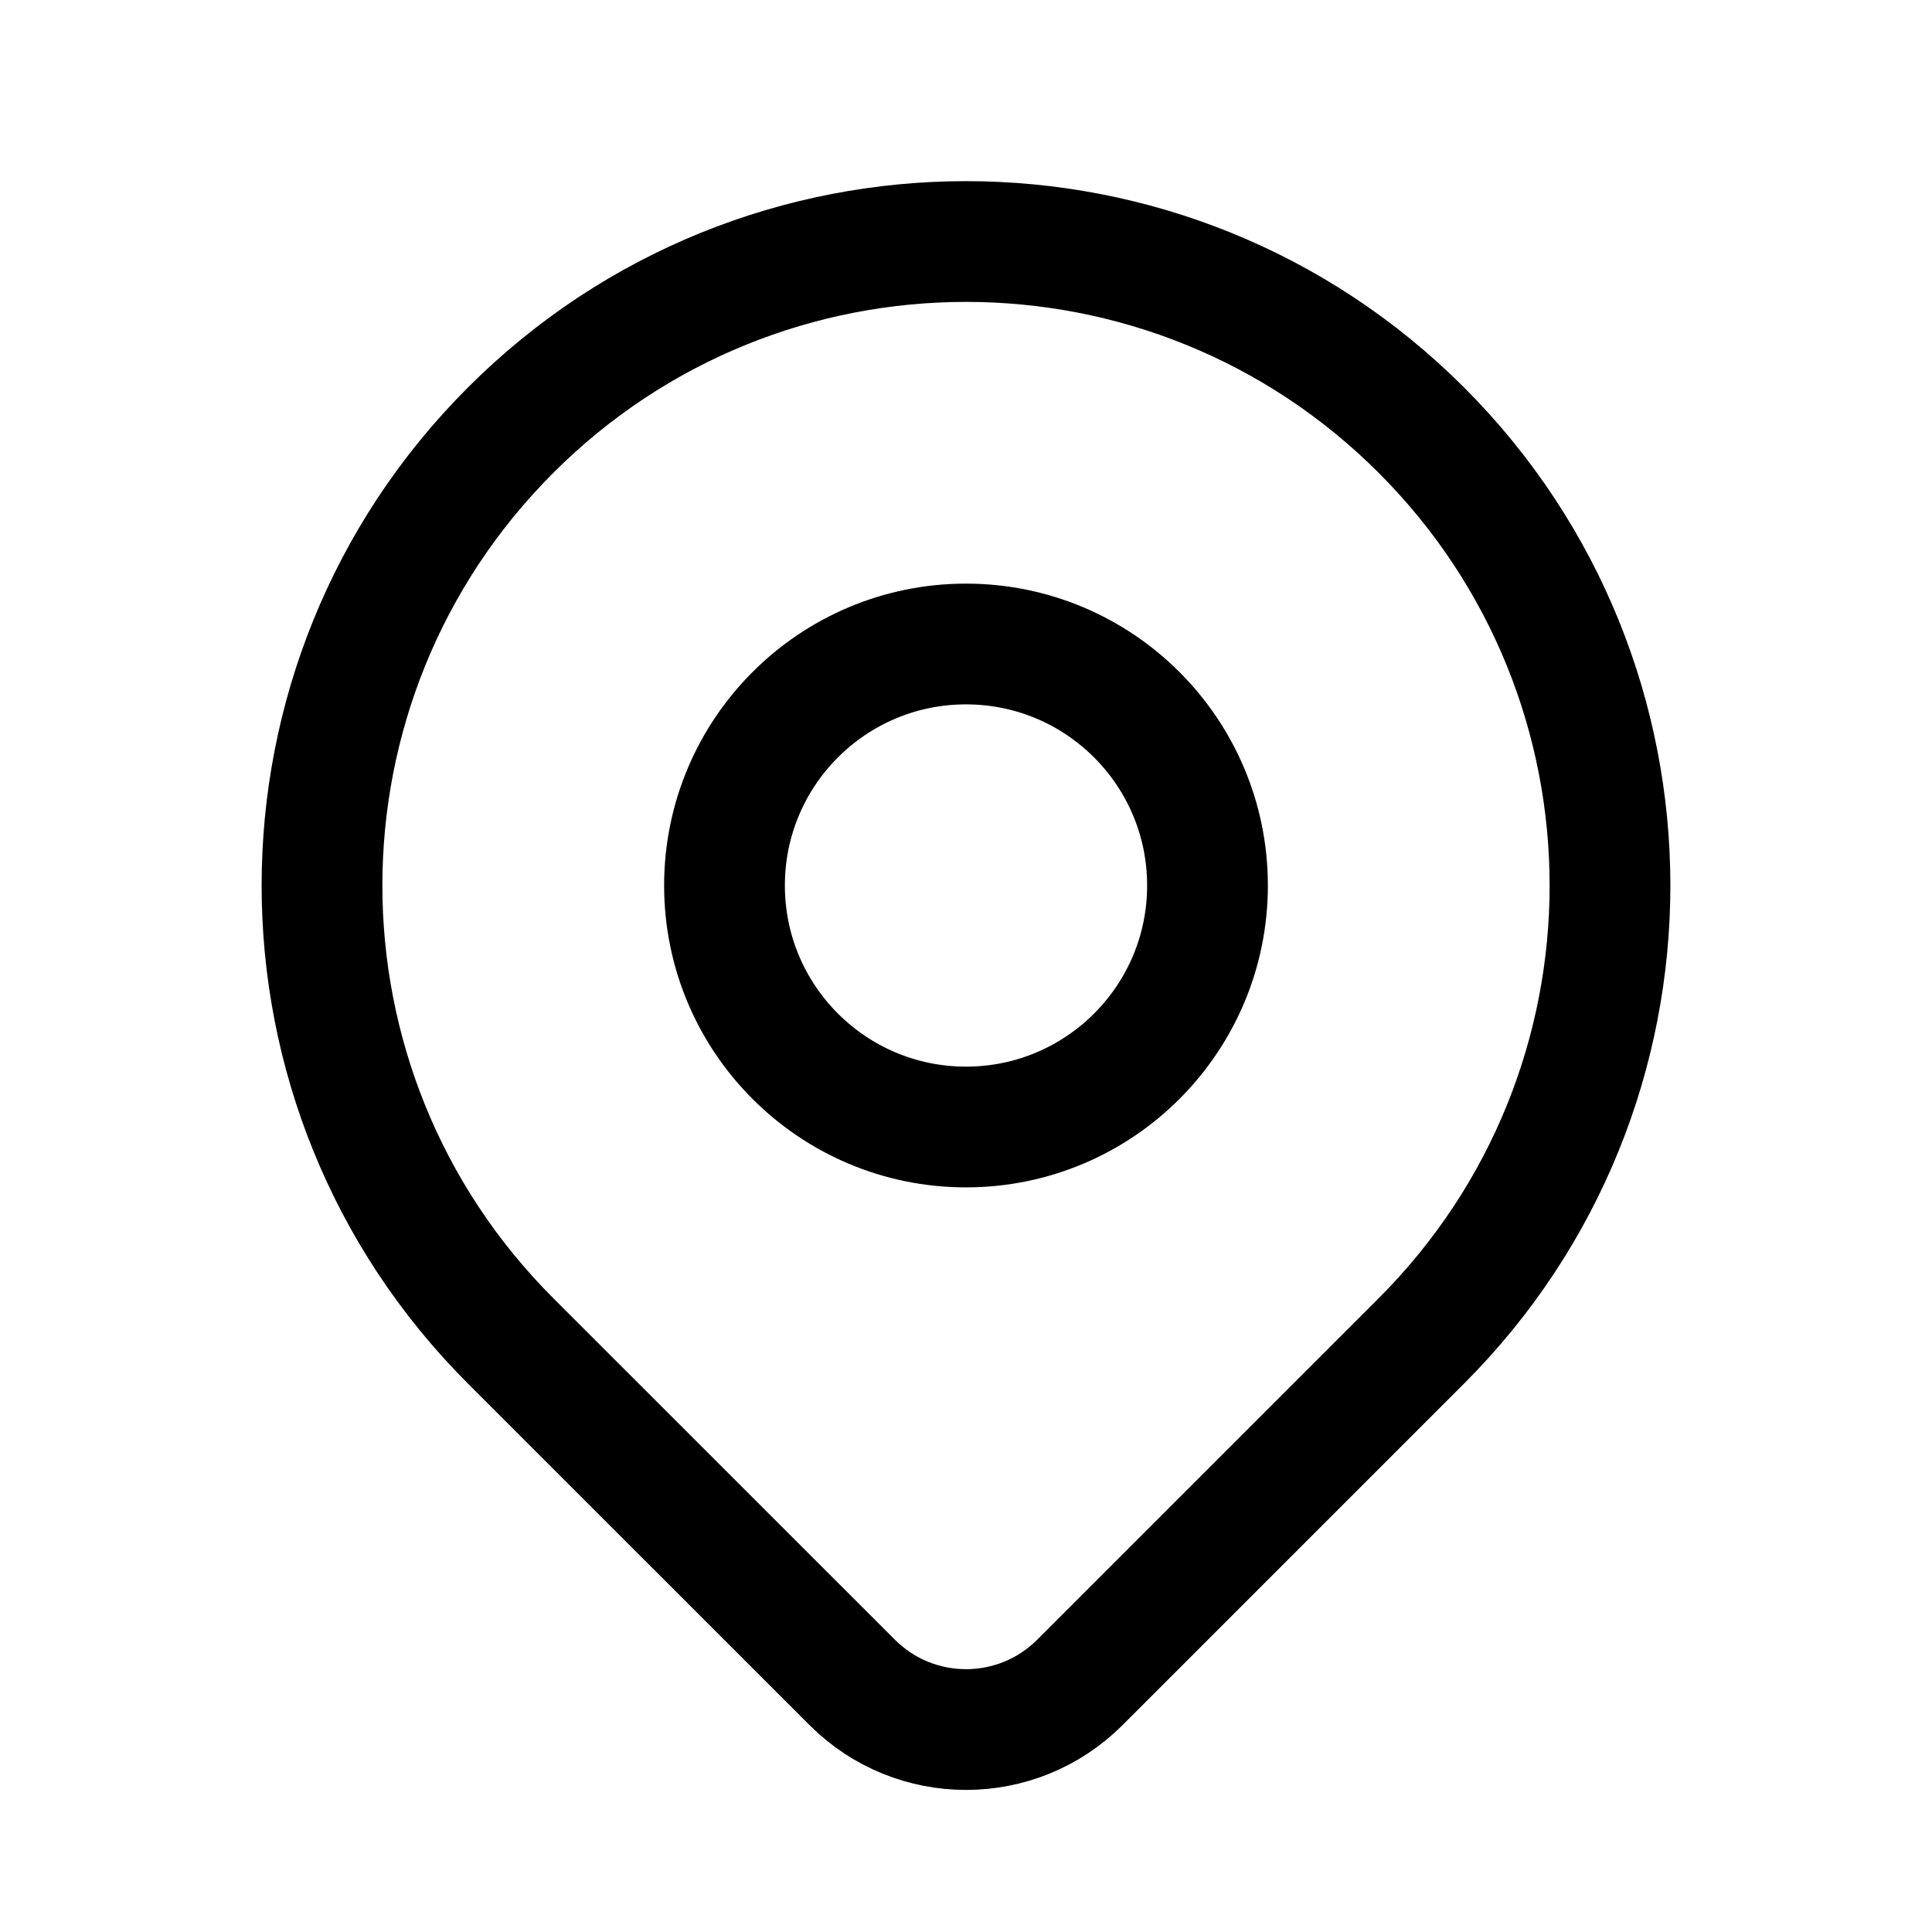
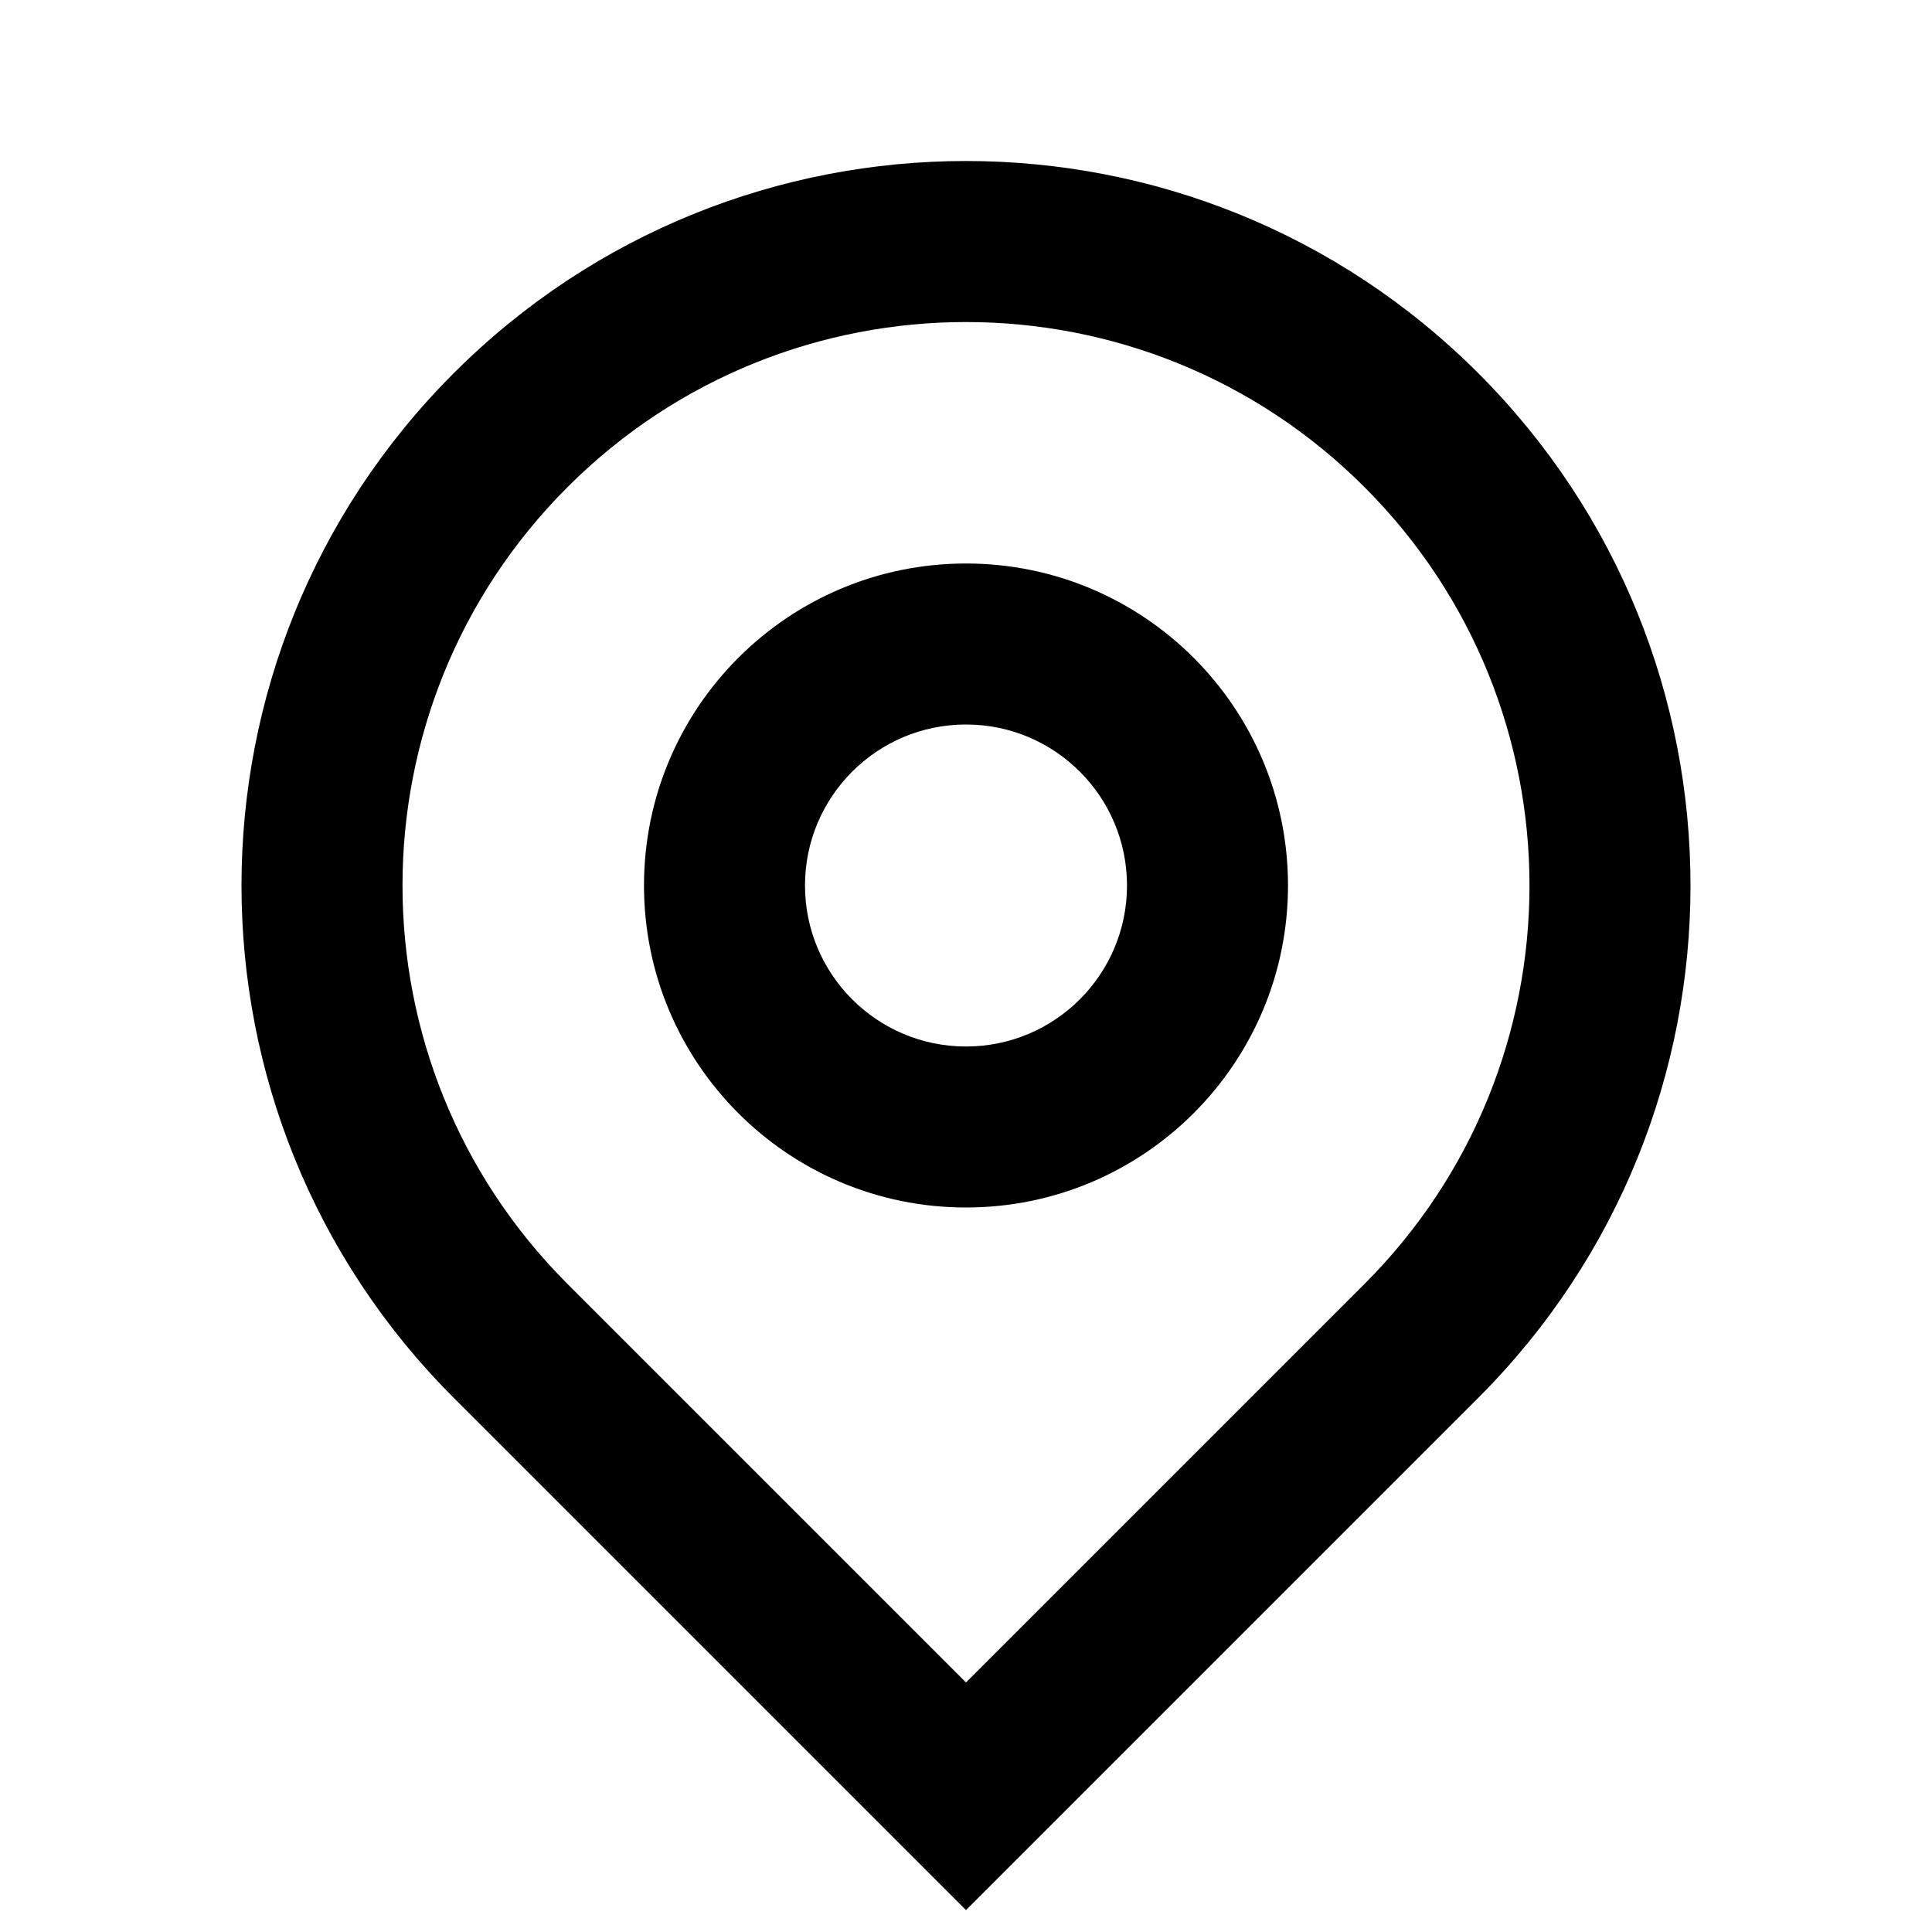
- <svg xmlns="http://www.w3.org/2000/svg" class="icon icon-tabler icon-tabler-map-pin" width="44" height="44" viewBox="0 0 24 24" stroke-width="1.5" stroke="#000000" fill="none" stroke-linecap="round" stroke-linejoin="round">
-   <path stroke="none" d="M0 0h24v24H0z" fill="none" />
-   <circle cx="12" cy="11" r="3" />
-   <path d="M17.657 16.657l-4.243 4.243a2 2 0 0 1 -2.827 0l-4.244 -4.243a8 8 0 1 1 11.314 0z" />
+ <svg xmlns="http://www.w3.org/2000/svg" width="24px" height="24px" viewBox="0 0 24 24">
+   <g>
+     <path fill="none" d="M0 0h24v24H0z" />
+     <path d="M12 20.9l4.95-4.95a7 7 0 1 0-9.9 0L12 20.9zm0 2.828l-6.364-6.364a9 9 0 1 1 12.728 0L12 23.728zM12 13a2 2 0 1 0 0-4 2 2 0 0 0 0 4zm0 2a4 4 0 1 1 0-8 4 4 0 0 1 0 8z" />
+   </g>
</svg>
